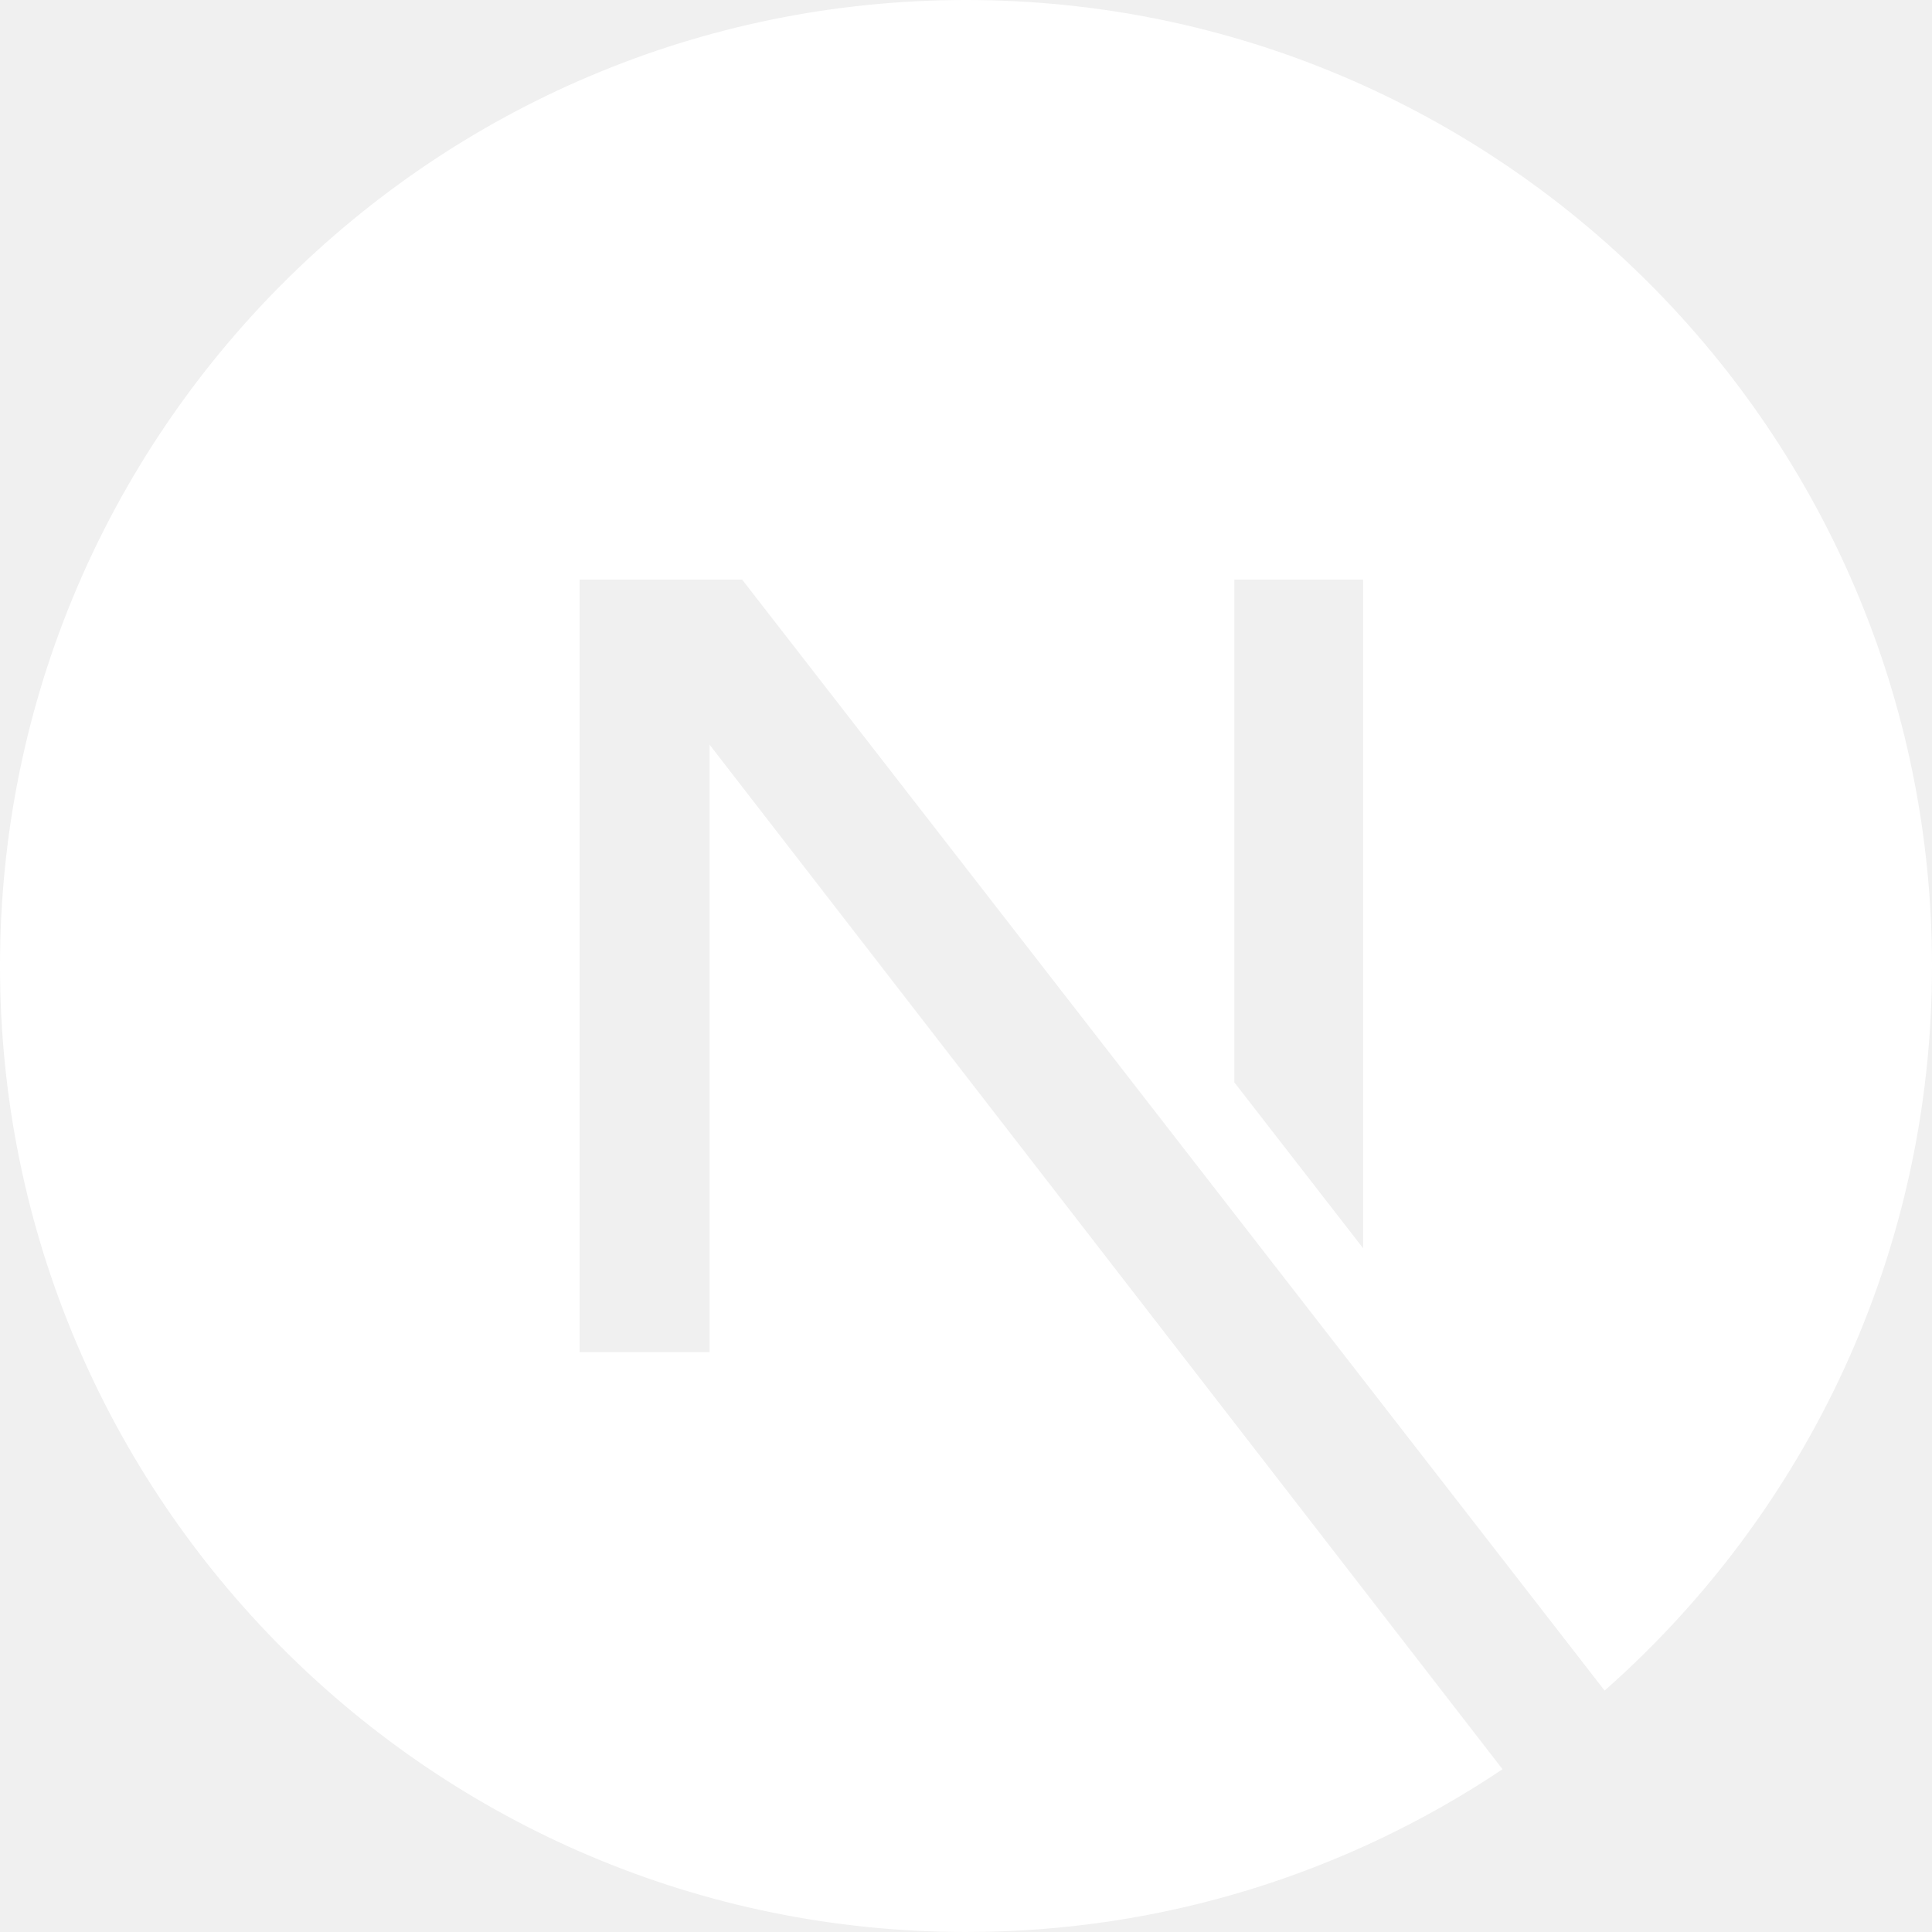
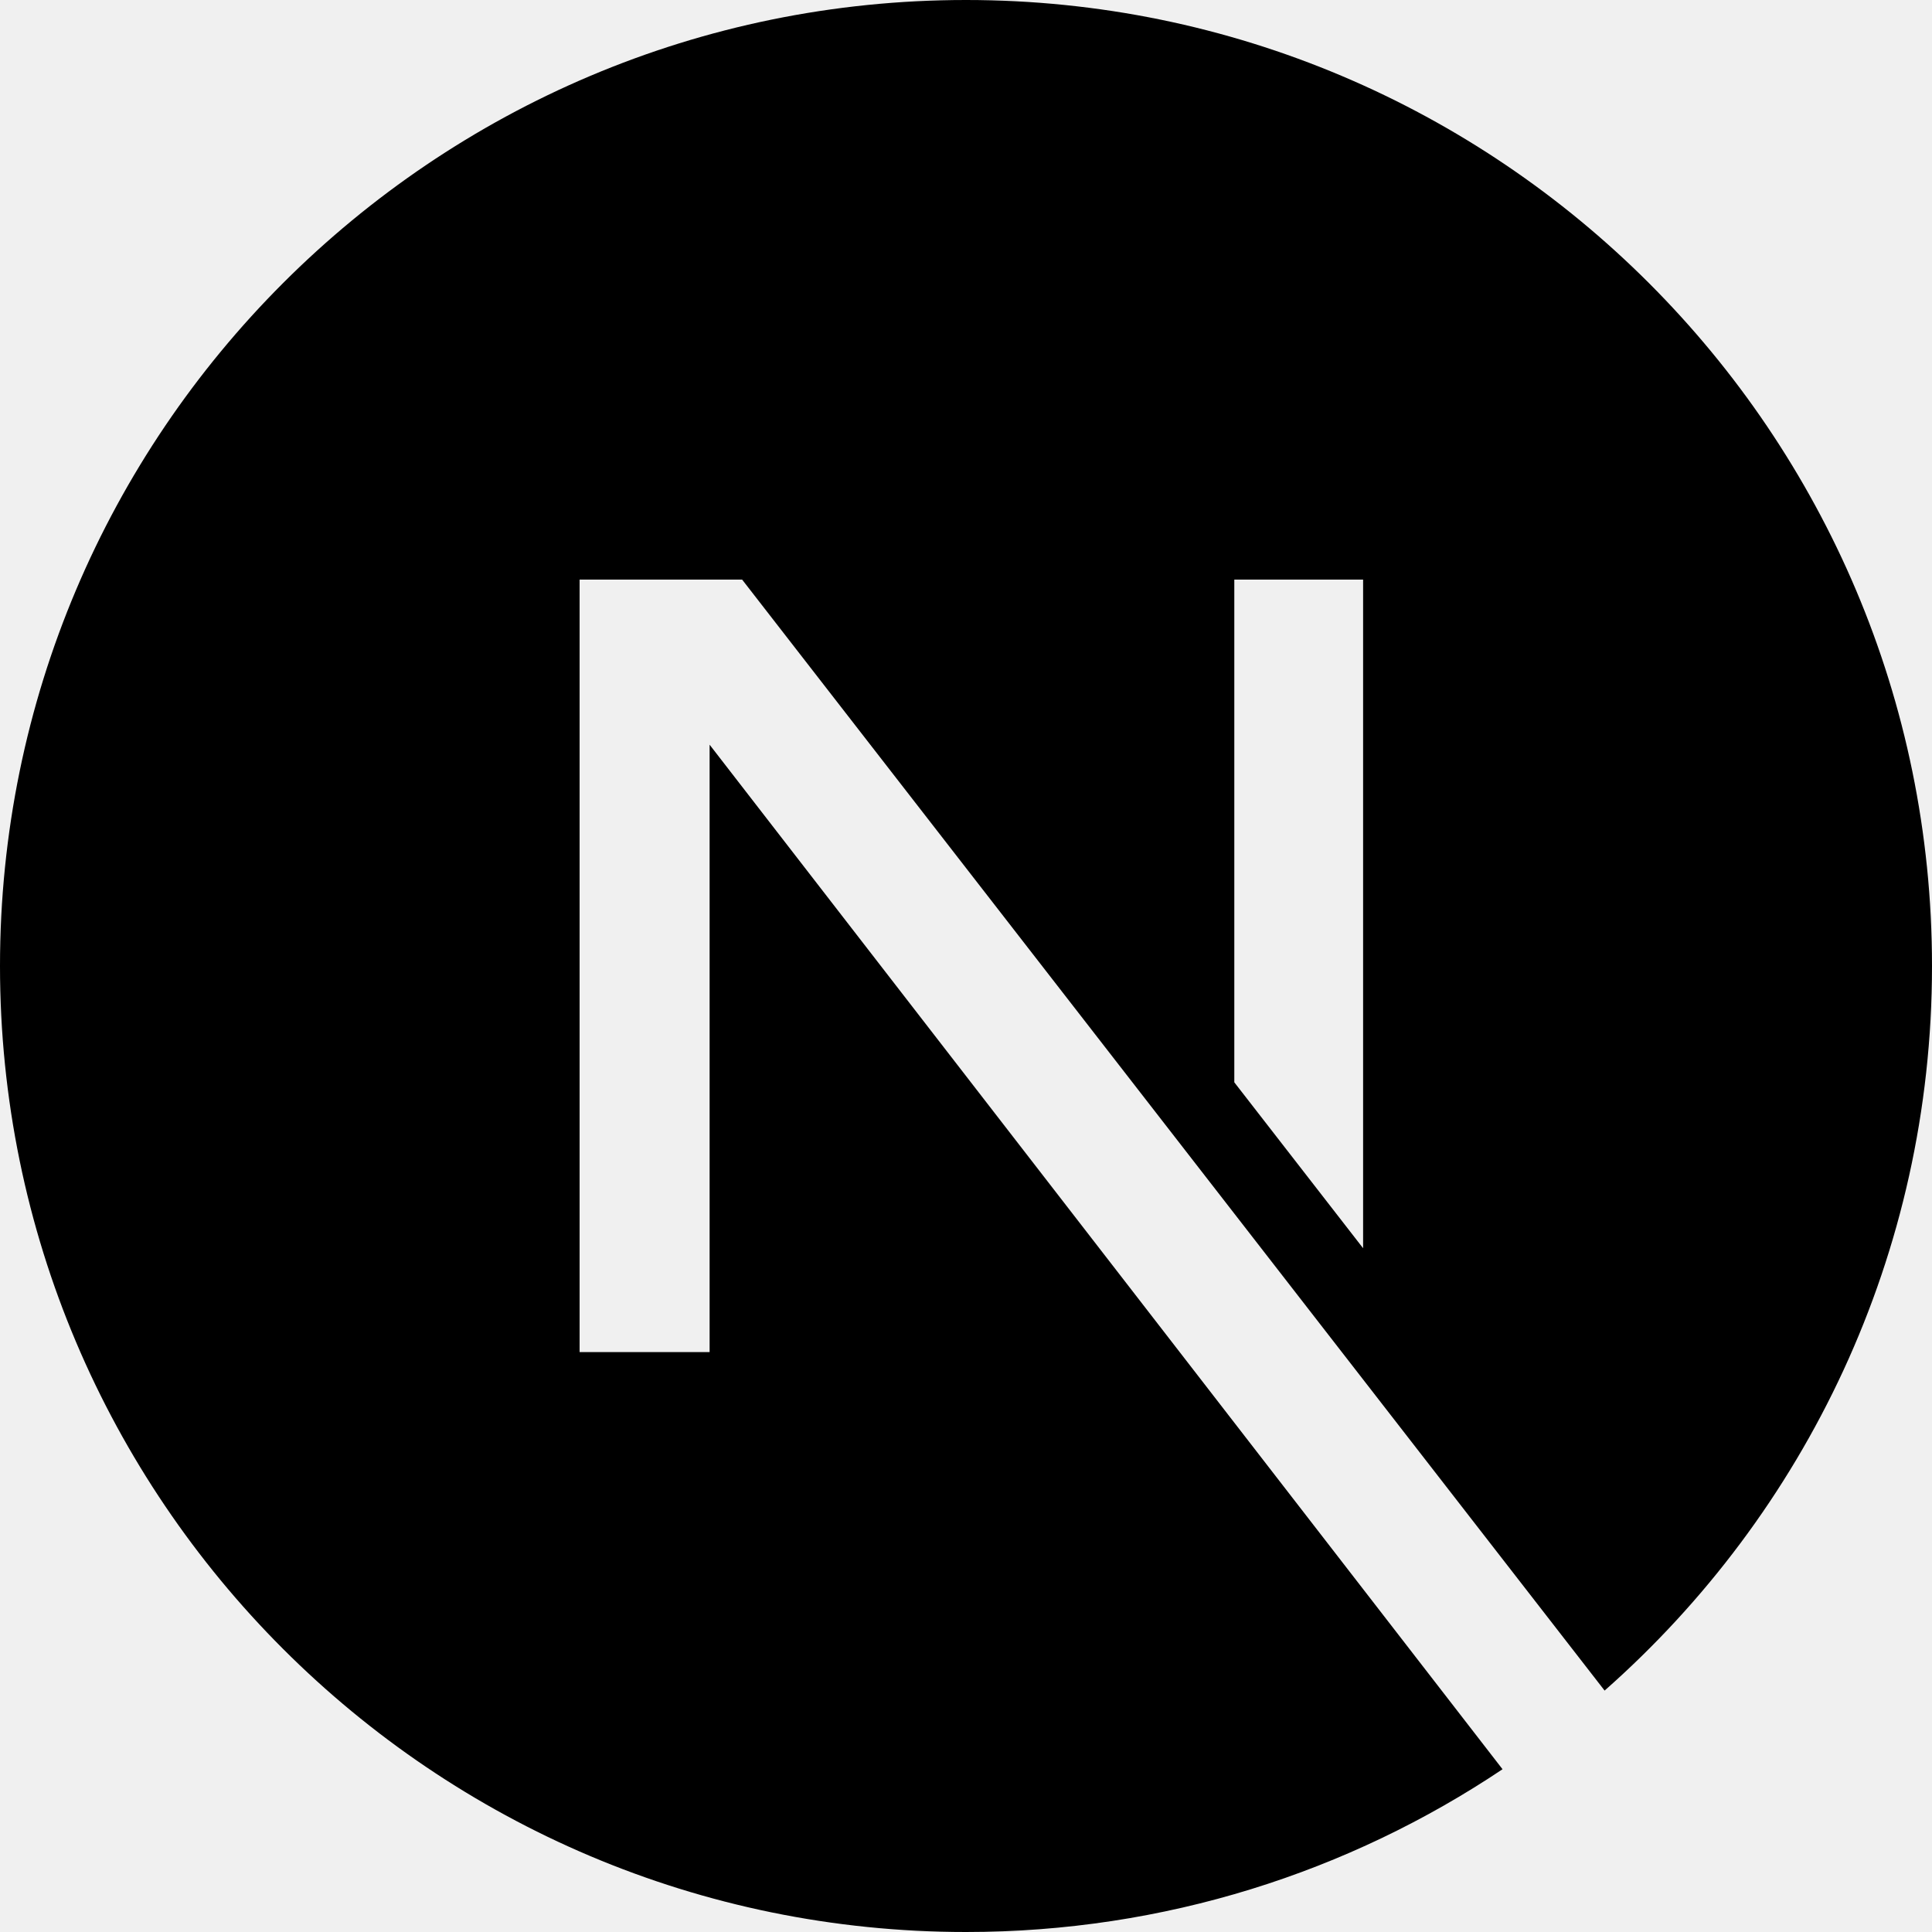
- <svg xmlns="http://www.w3.org/2000/svg" role="img" viewBox="0 0 24 24" fill="white">
+ <svg xmlns="http://www.w3.org/2000/svg" role="img" viewBox="0 0 24 24" fill="black">
  <path d="M18.665 21.978C16.758 23.255 14.465 24 12 24 5.377 24 0 18.623 0 12S5.377 0 12 0s12 5.377 12 12c0 3.583-1.574 6.801-4.067 9.001L9.219 7.2H7.2v9.596h1.615V9.251l9.85 12.727Zm-3.332-8.533 1.6 2.061V7.2h-1.6v6.245Z" />
</svg>
